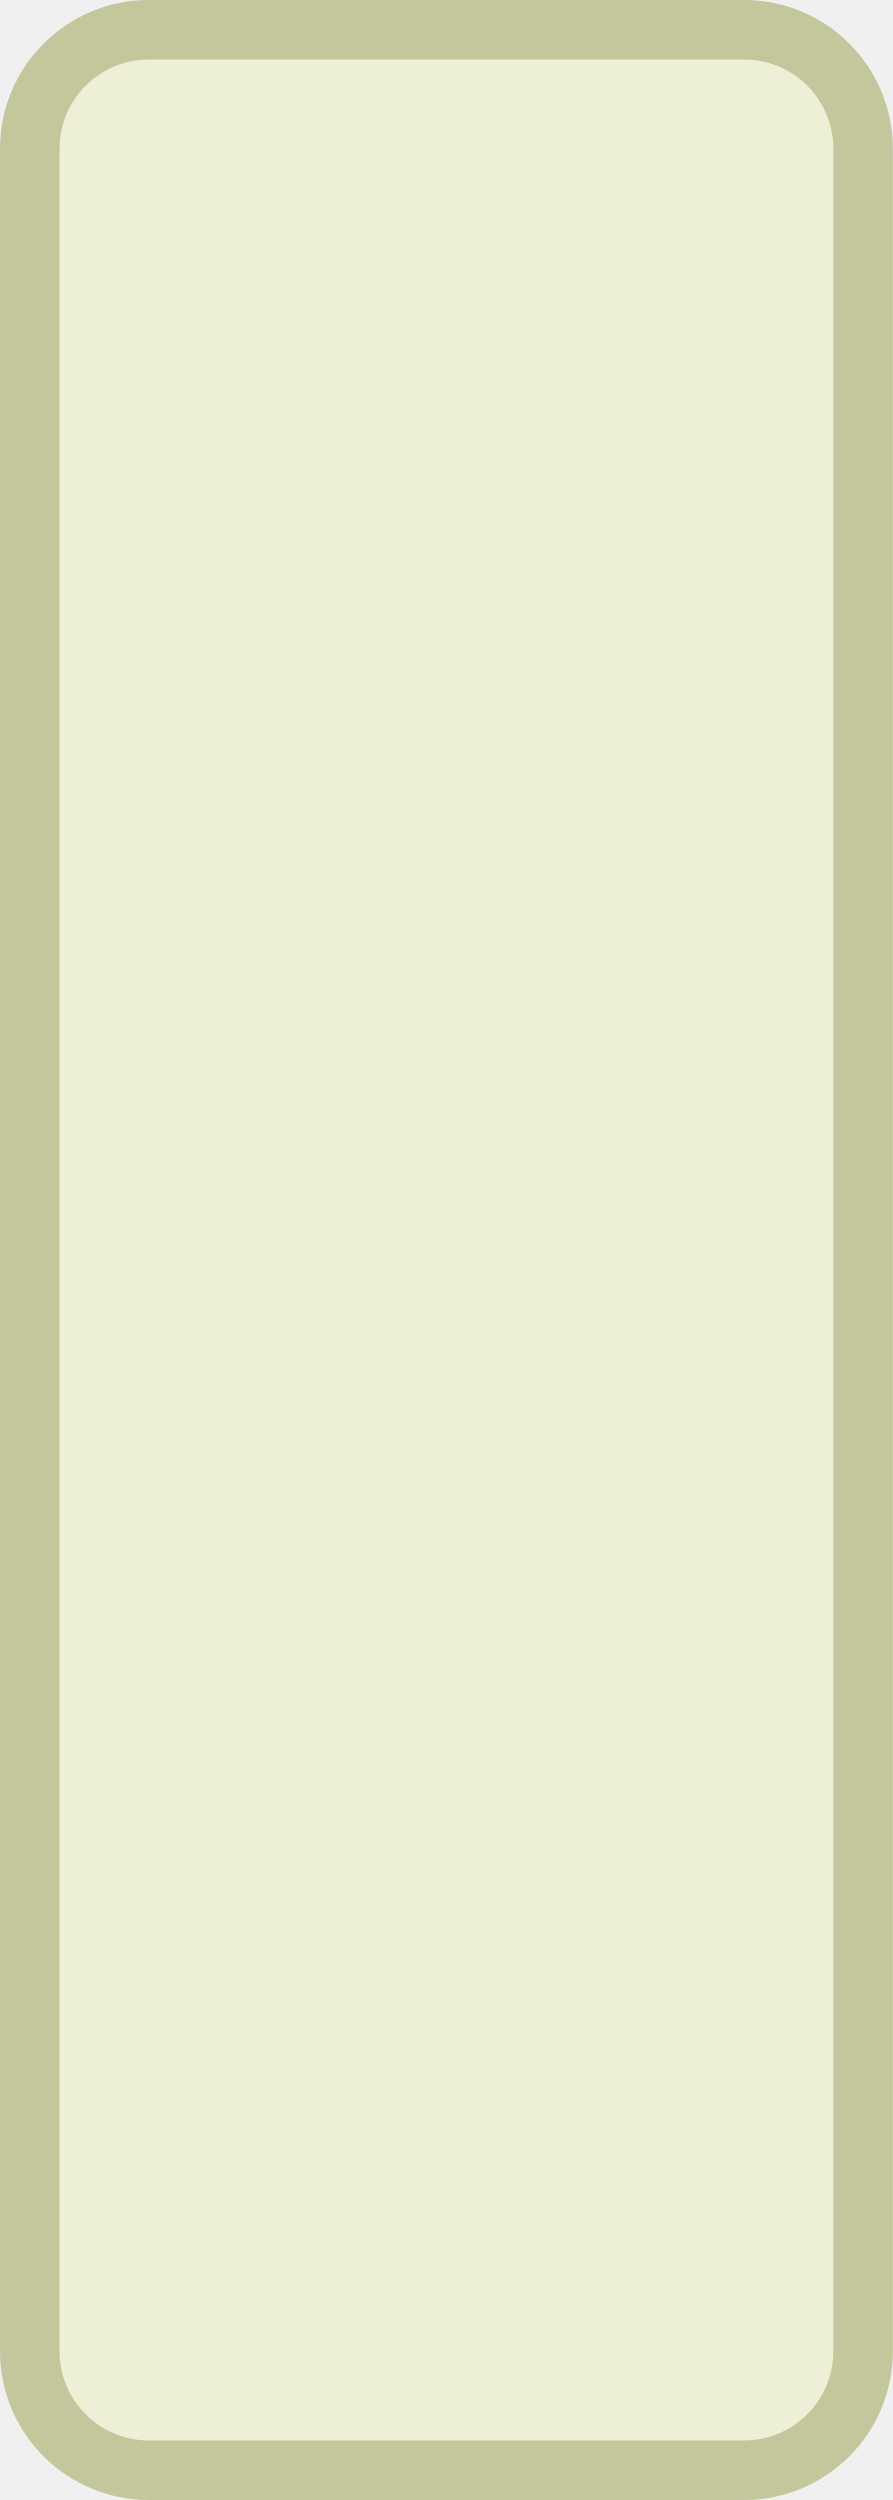
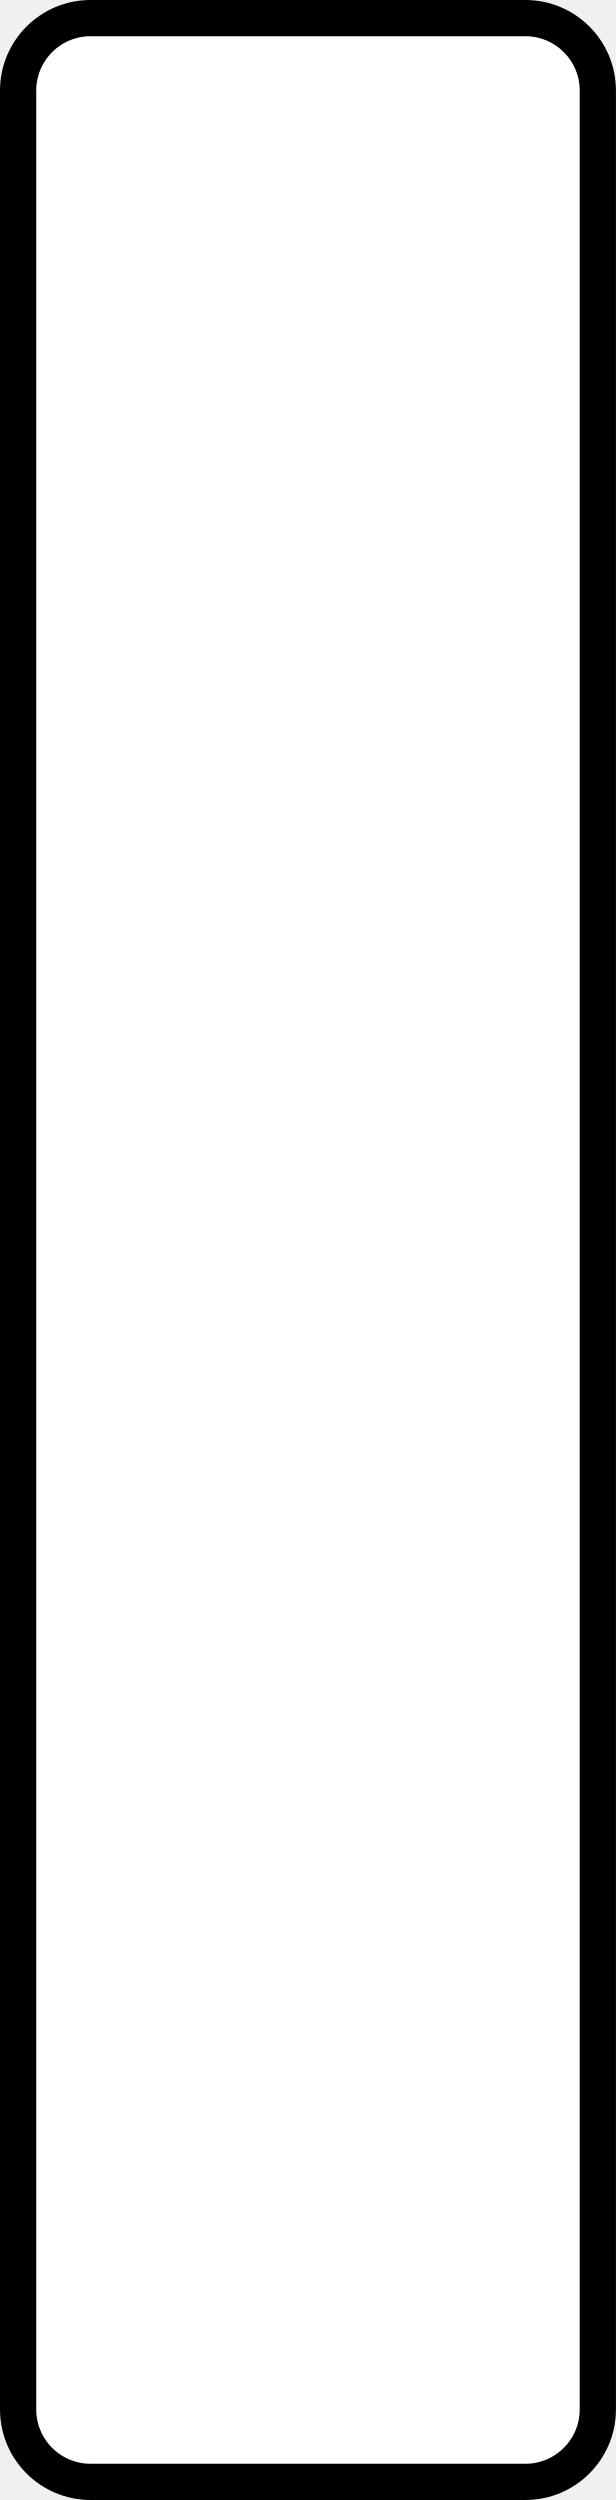
- <svg xmlns="http://www.w3.org/2000/svg" width="100%" height="100%" viewBox="0 0 15.0 42.0">
-   <rect x="0.5" y="0.5" width="14.0" height="41.0" rx="2" ry="2" id="shield" style="fill:#eeefd7;stroke:#c4c69c;stroke-width:1;" />
+ <svg xmlns="http://www.w3.org/2000/svg" width="100%" height="100%" viewBox="0 0 17 69">
+   <rect x="0.5" y="0.5" width="16" height="68" rx="2" ry="2" id="shield" style="fill:#ffffff;stroke:#000000;stroke-width:1;" />
</svg>
